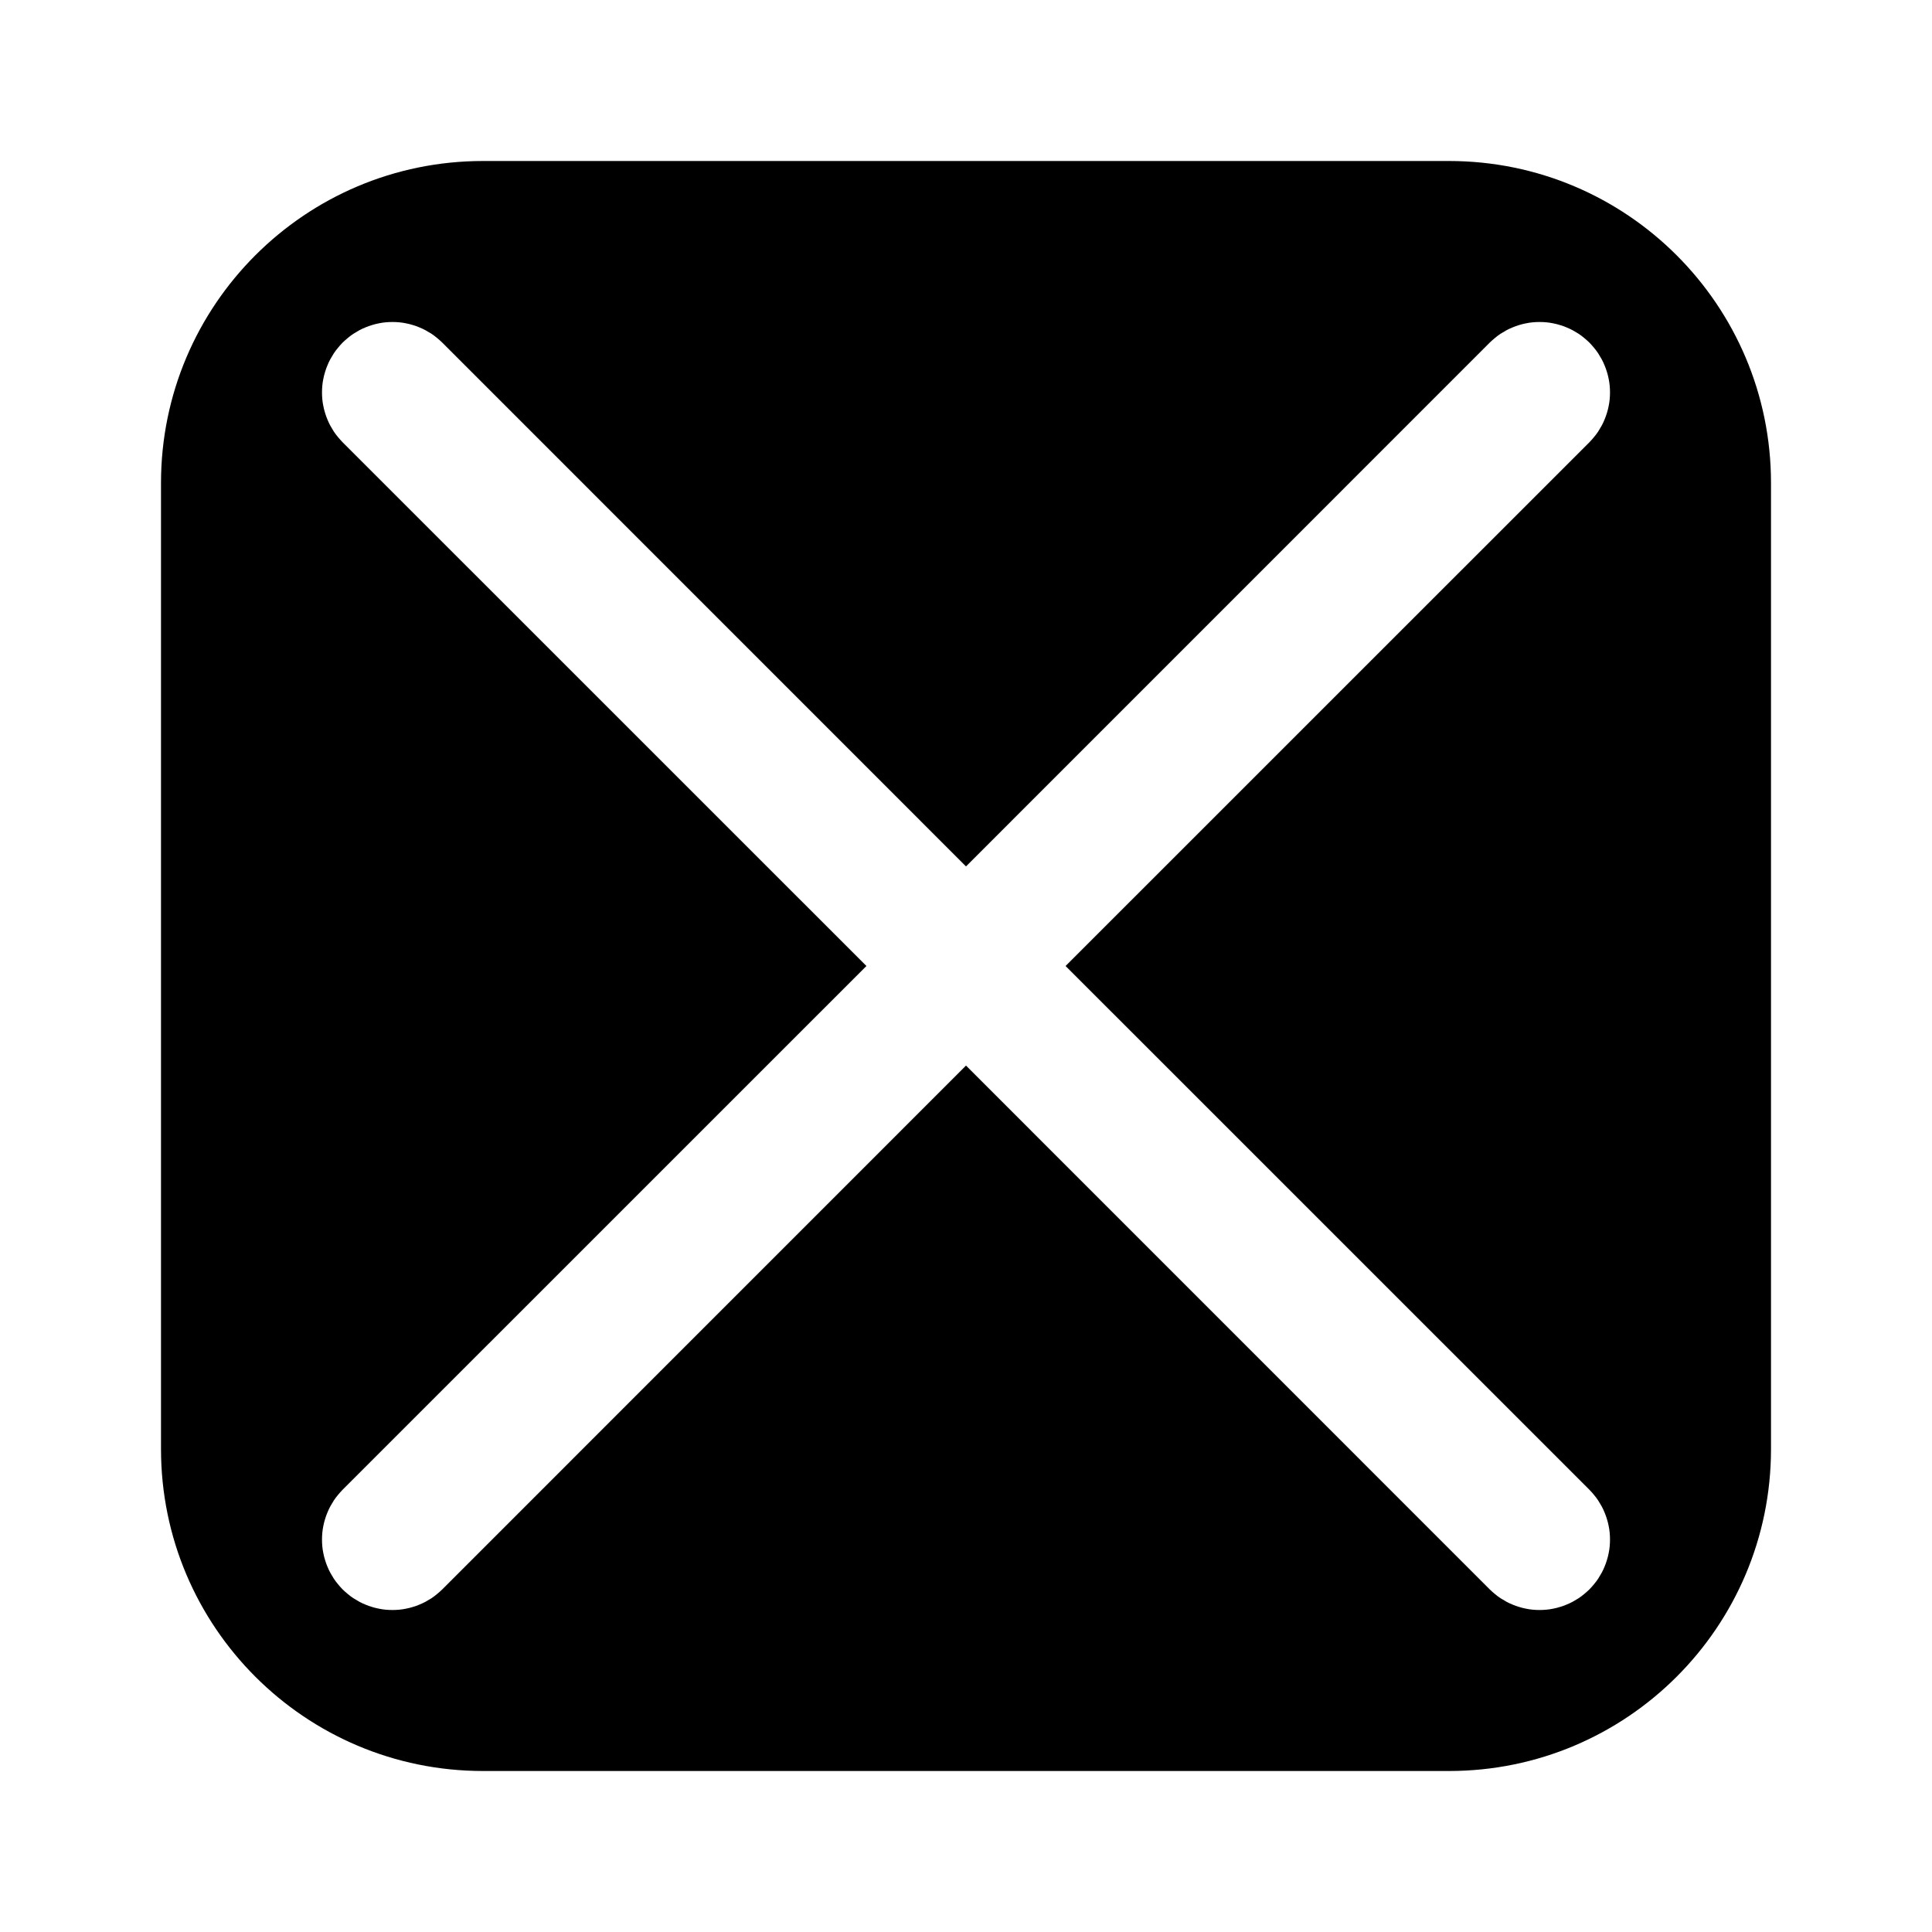
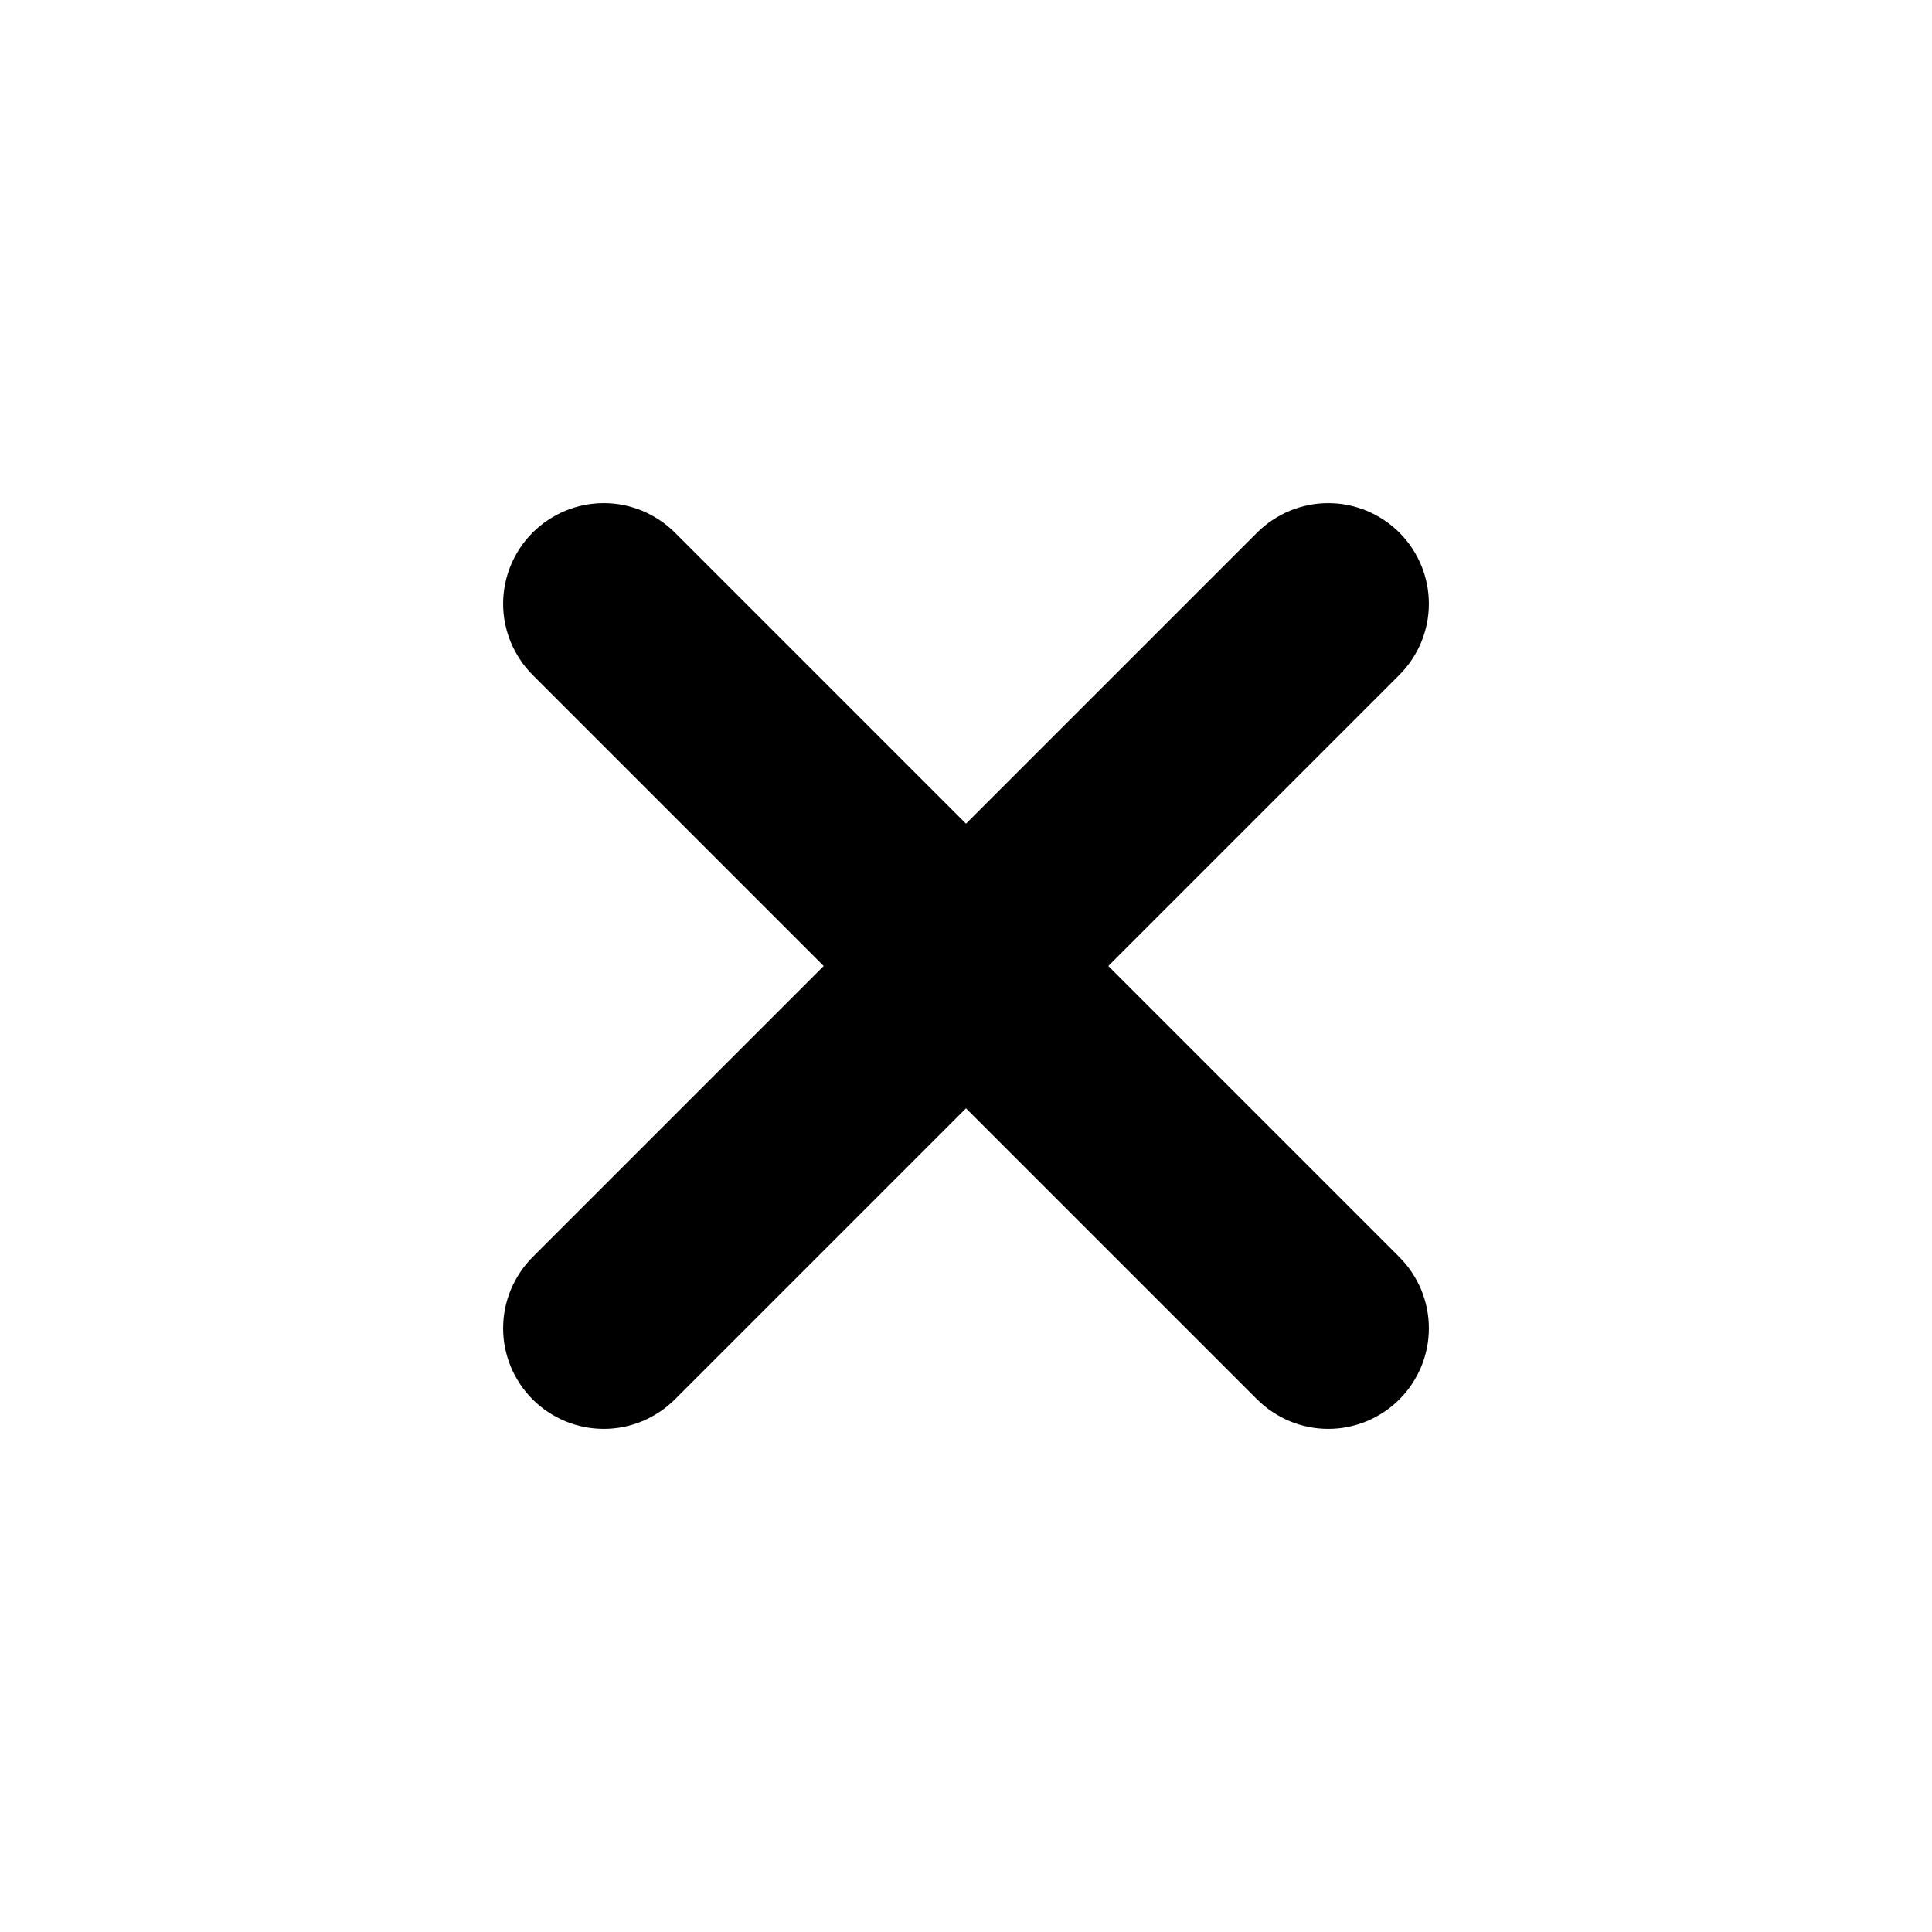
<svg xmlns="http://www.w3.org/2000/svg" viewBox="0 0 24 24" fill="currentColor" stroke="none" fill-rule="evenodd">
  <g data-part="body">
-     <path d="M6 2 H18 A4 4 0 0 1 22 6 V18 A4 4 0 0 1 18 22 H6 A4 4 0 0 1 2 18 V6 A4 4 0 0 1 6 2 Z M5.494 4.256 12 10.763 18.506 4.256Q18.537 4.226 18.57 4.199Q18.603 4.171 18.639 4.147Q18.675 4.124 18.713 4.103Q18.75 4.083 18.79 4.067Q18.83 4.05 18.871 4.038Q18.912 4.025 18.954 4.017Q18.996 4.008 19.039 4.004Q19.082 4 19.125 4Q19.168 4 19.211 4.004Q19.254 4.008 19.296 4.017Q19.338 4.025 19.379 4.038Q19.42 4.05 19.46 4.067Q19.5 4.083 19.537 4.103Q19.575 4.124 19.611 4.147Q19.647 4.171 19.68 4.199Q19.713 4.226 19.744 4.256Q19.774 4.287 19.801 4.32Q19.829 4.353 19.853 4.389Q19.876 4.425 19.897 4.463Q19.917 4.5 19.933 4.54Q19.95 4.58 19.962 4.621Q19.975 4.662 19.983 4.704Q19.992 4.746 19.996 4.789Q20 4.832 20 4.875Q20 4.918 19.996 4.961Q19.992 5.004 19.983 5.046Q19.975 5.088 19.962 5.129Q19.95 5.17 19.933 5.21Q19.917 5.25 19.897 5.287Q19.876 5.325 19.853 5.361Q19.829 5.397 19.801 5.43Q19.774 5.463 19.744 5.494L13.237 12L19.744 18.506Q19.774 18.537 19.801 18.57Q19.829 18.603 19.853 18.639Q19.876 18.675 19.897 18.713Q19.917 18.75 19.933 18.79Q19.95 18.83 19.962 18.871Q19.975 18.912 19.983 18.954Q19.992 18.996 19.996 19.039Q20 19.082 20 19.125Q20 19.168 19.996 19.211Q19.992 19.254 19.983 19.296Q19.975 19.338 19.962 19.379Q19.95 19.42 19.933 19.46Q19.917 19.5 19.897 19.537Q19.876 19.575 19.853 19.611Q19.829 19.647 19.801 19.68Q19.774 19.713 19.744 19.744Q19.713 19.774 19.68 19.801Q19.647 19.829 19.611 19.853Q19.575 19.876 19.537 19.897Q19.5 19.917 19.46 19.933Q19.42 19.95 19.379 19.962Q19.338 19.975 19.296 19.983Q19.254 19.992 19.211 19.996Q19.168 20 19.125 20Q19.082 20 19.039 19.996Q18.996 19.992 18.954 19.983Q18.912 19.975 18.871 19.962Q18.83 19.95 18.79 19.933Q18.75 19.917 18.713 19.897Q18.675 19.876 18.639 19.853Q18.603 19.829 18.57 19.801Q18.537 19.774 18.506 19.744L12 13.237L5.494 19.744Q5.463 19.774 5.43 19.801Q5.397 19.829 5.361 19.853Q5.325 19.876 5.287 19.897Q5.25 19.917 5.21 19.933Q5.17 19.95 5.129 19.962Q5.088 19.975 5.046 19.983Q5.004 19.992 4.961 19.996Q4.918 20 4.875 20Q4.832 20 4.789 19.996Q4.746 19.992 4.704 19.983Q4.662 19.975 4.621 19.962Q4.58 19.95 4.54 19.933Q4.5 19.917 4.463 19.897Q4.425 19.876 4.389 19.853Q4.353 19.829 4.32 19.801Q4.287 19.774 4.256 19.744Q4.226 19.713 4.199 19.68Q4.171 19.647 4.147 19.611Q4.124 19.575 4.103 19.537Q4.083 19.5 4.067 19.46Q4.05 19.42 4.038 19.379Q4.025 19.338 4.017 19.296Q4.008 19.254 4.004 19.211Q4 19.168 4 19.125Q4 19.082 4.004 19.039Q4.008 18.996 4.017 18.954Q4.025 18.912 4.038 18.871Q4.05 18.83 4.067 18.79Q4.083 18.75 4.103 18.713Q4.124 18.675 4.147 18.639Q4.171 18.603 4.199 18.57Q4.226 18.537 4.256 18.506L10.763 12L4.256 5.494Q4.226 5.463 4.199 5.43Q4.171 5.397 4.147 5.361Q4.124 5.325 4.103 5.287Q4.083 5.25 4.067 5.21Q4.05 5.17 4.038 5.129Q4.025 5.088 4.017 5.046Q4.008 5.004 4.004 4.961Q4 4.918 4 4.875Q4 4.832 4.004 4.789Q4.008 4.746 4.017 4.704Q4.025 4.662 4.038 4.621Q4.05 4.58 4.067 4.54Q4.083 4.5 4.103 4.463Q4.124 4.425 4.147 4.389Q4.171 4.353 4.199 4.32Q4.226 4.287 4.256 4.256Q4.287 4.226 4.32 4.199Q4.353 4.171 4.389 4.147Q4.425 4.124 4.463 4.103Q4.5 4.083 4.54 4.067Q4.58 4.05 4.621 4.038Q4.662 4.025 4.704 4.017Q4.746 4.008 4.789 4.004Q4.832 4 4.875 4Q4.918 4 4.961 4.004Q5.004 4.008 5.046 4.017Q5.088 4.025 5.129 4.038Q5.17 4.05 5.21 4.067Q5.25 4.083 5.287 4.103Q5.325 4.124 5.361 4.147Q5.397 4.171 5.43 4.199Q5.463 4.226 5.494 4.256Z" />
+     <path d="M8.384 6.616 12 10.232 15.616 6.616Q15.66 6.573 15.707 6.534Q15.754 6.495 15.806 6.461Q15.857 6.427 15.911 6.398Q15.965 6.369 16.022 6.345Q16.078 6.322 16.137 6.304Q16.196 6.286 16.256 6.274Q16.316 6.262 16.377 6.256Q16.439 6.25 16.5 6.25Q16.561 6.25 16.623 6.256Q16.684 6.262 16.744 6.274Q16.804 6.286 16.863 6.304Q16.922 6.322 16.978 6.345Q17.035 6.369 17.089 6.398Q17.143 6.427 17.194 6.461Q17.246 6.495 17.293 6.534Q17.34 6.573 17.384 6.616Q17.427 6.66 17.466 6.707Q17.505 6.754 17.539 6.806Q17.573 6.857 17.602 6.911Q17.631 6.965 17.655 7.022Q17.678 7.078 17.696 7.137Q17.714 7.196 17.726 7.256Q17.738 7.316 17.744 7.377Q17.75 7.439 17.75 7.5Q17.75 7.561 17.744 7.623Q17.738 7.684 17.726 7.744Q17.714 7.804 17.696 7.863Q17.678 7.922 17.655 7.978Q17.631 8.035 17.602 8.089Q17.573 8.143 17.539 8.194Q17.505 8.246 17.466 8.293Q17.427 8.34 17.384 8.384L13.768 12L17.384 15.616Q17.427 15.66 17.466 15.707Q17.505 15.754 17.539 15.806Q17.573 15.857 17.602 15.911Q17.631 15.965 17.655 16.022Q17.678 16.078 17.696 16.137Q17.714 16.196 17.726 16.256Q17.738 16.316 17.744 16.377Q17.75 16.439 17.75 16.5Q17.75 16.561 17.744 16.623Q17.738 16.684 17.726 16.744Q17.714 16.804 17.696 16.863Q17.678 16.922 17.655 16.978Q17.631 17.035 17.602 17.089Q17.573 17.143 17.539 17.194Q17.505 17.246 17.466 17.293Q17.427 17.34 17.384 17.384Q17.34 17.427 17.293 17.466Q17.246 17.505 17.194 17.539Q17.143 17.573 17.089 17.602Q17.035 17.631 16.978 17.655Q16.922 17.678 16.863 17.696Q16.804 17.714 16.744 17.726Q16.684 17.738 16.623 17.744Q16.561 17.75 16.5 17.75Q16.439 17.75 16.377 17.744Q16.316 17.738 16.256 17.726Q16.196 17.714 16.137 17.696Q16.078 17.678 16.022 17.655Q15.965 17.631 15.911 17.602Q15.857 17.573 15.806 17.539Q15.754 17.505 15.707 17.466Q15.66 17.427 15.616 17.384L12 13.768L8.384 17.384Q8.34 17.427 8.293 17.466Q8.246 17.505 8.194 17.539Q8.143 17.573 8.089 17.602Q8.035 17.631 7.978 17.655Q7.922 17.678 7.863 17.696Q7.804 17.714 7.744 17.726Q7.684 17.738 7.623 17.744Q7.561 17.75 7.5 17.75Q7.439 17.75 7.377 17.744Q7.316 17.738 7.256 17.726Q7.196 17.714 7.137 17.696Q7.078 17.678 7.022 17.655Q6.965 17.631 6.911 17.602Q6.857 17.573 6.806 17.539Q6.754 17.505 6.707 17.466Q6.66 17.427 6.616 17.384Q6.573 17.34 6.534 17.293Q6.495 17.246 6.461 17.194Q6.427 17.143 6.398 17.089Q6.369 17.035 6.345 16.978Q6.322 16.922 6.304 16.863Q6.286 16.804 6.274 16.744Q6.262 16.684 6.256 16.623Q6.25 16.561 6.25 16.5Q6.25 16.439 6.256 16.377Q6.262 16.316 6.274 16.256Q6.286 16.196 6.304 16.137Q6.322 16.078 6.345 16.022Q6.369 15.965 6.398 15.911Q6.427 15.857 6.461 15.806Q6.495 15.754 6.534 15.707Q6.573 15.66 6.616 15.616L10.232 12L6.616 8.384Q6.573 8.34 6.534 8.293Q6.495 8.246 6.461 8.194Q6.427 8.143 6.398 8.089Q6.369 8.035 6.345 7.978Q6.322 7.922 6.304 7.863Q6.286 7.804 6.274 7.744Q6.262 7.684 6.256 7.623Q6.25 7.561 6.25 7.5Q6.25 7.439 6.256 7.377Q6.262 7.316 6.274 7.256Q6.286 7.196 6.304 7.137Q6.322 7.078 6.345 7.022Q6.369 6.965 6.398 6.911Q6.427 6.857 6.461 6.806Q6.495 6.754 6.534 6.707Q6.573 6.66 6.616 6.616Q6.66 6.573 6.707 6.534Q6.754 6.495 6.806 6.461Q6.857 6.427 6.911 6.398Q6.965 6.369 7.022 6.345Q7.078 6.322 7.137 6.304Q7.196 6.286 7.256 6.274Q7.316 6.262 7.377 6.256Q7.439 6.25 7.5 6.25Q7.561 6.25 7.623 6.256Q7.684 6.262 7.744 6.274Q7.804 6.286 7.863 6.304Q7.922 6.322 7.978 6.345Q8.035 6.369 8.089 6.398Q8.143 6.427 8.194 6.461Q8.246 6.495 8.293 6.534Q8.34 6.573 8.384 6.616Z" />
  </g>
</svg>
